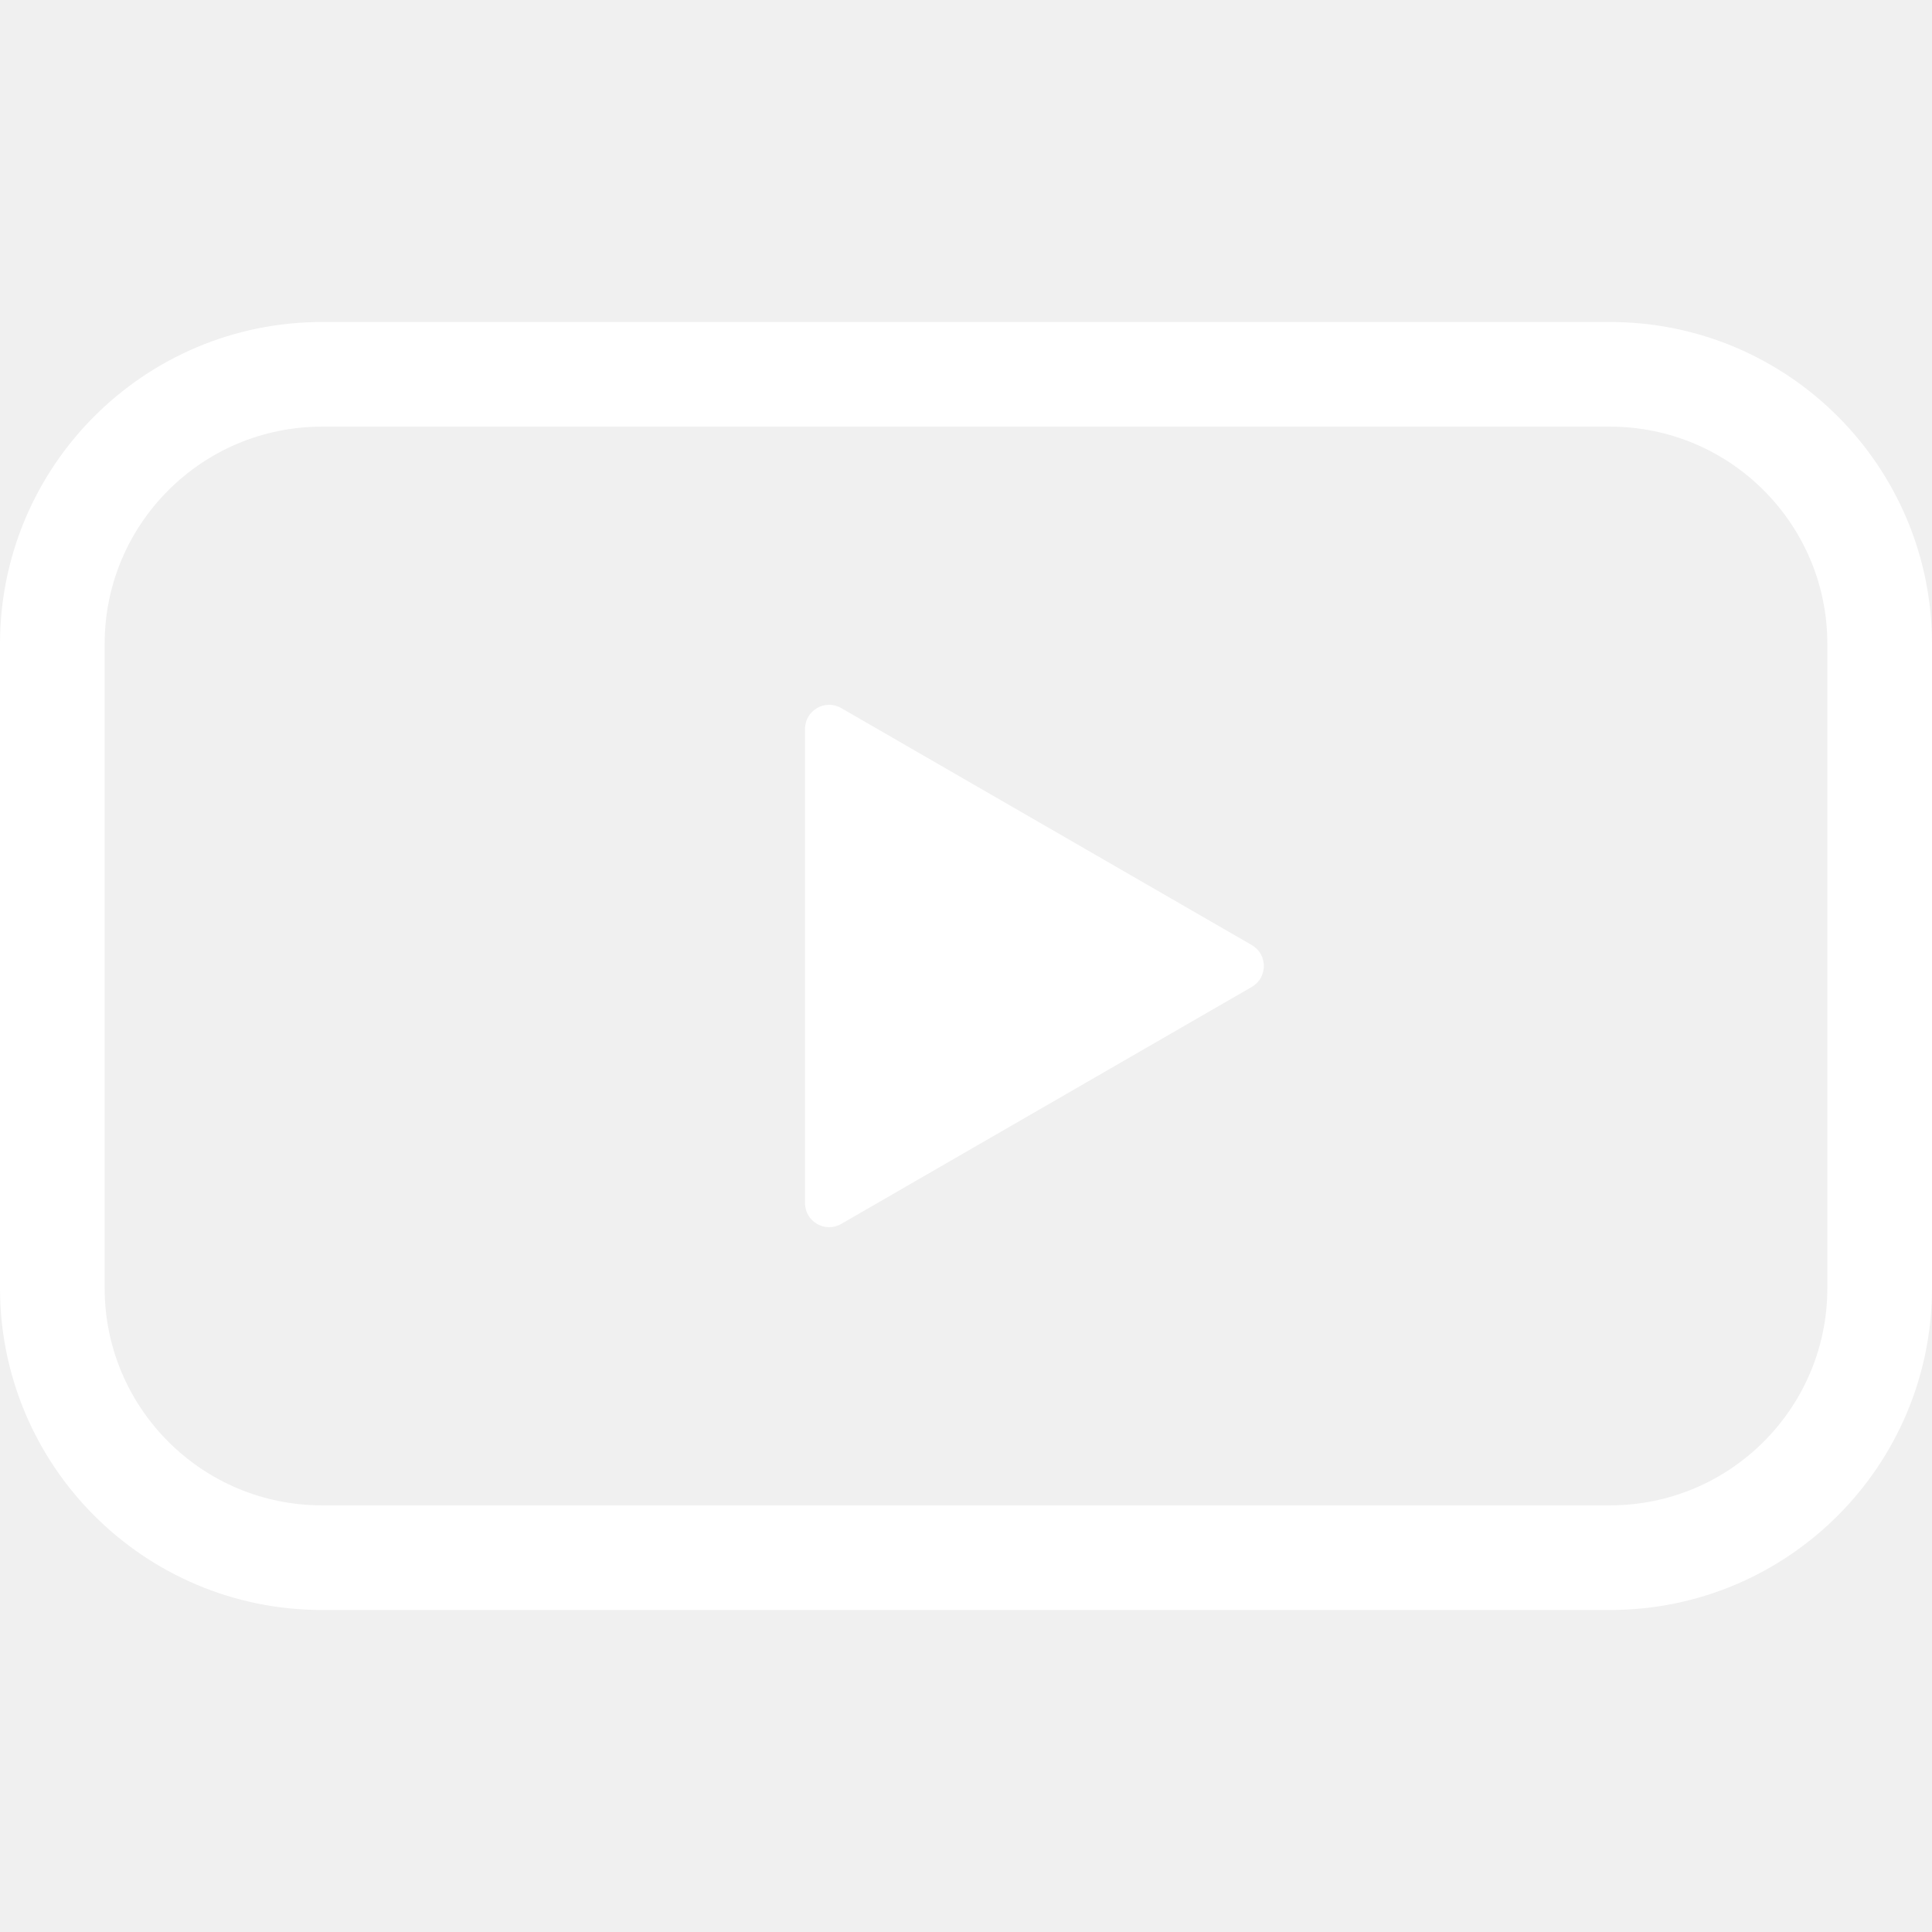
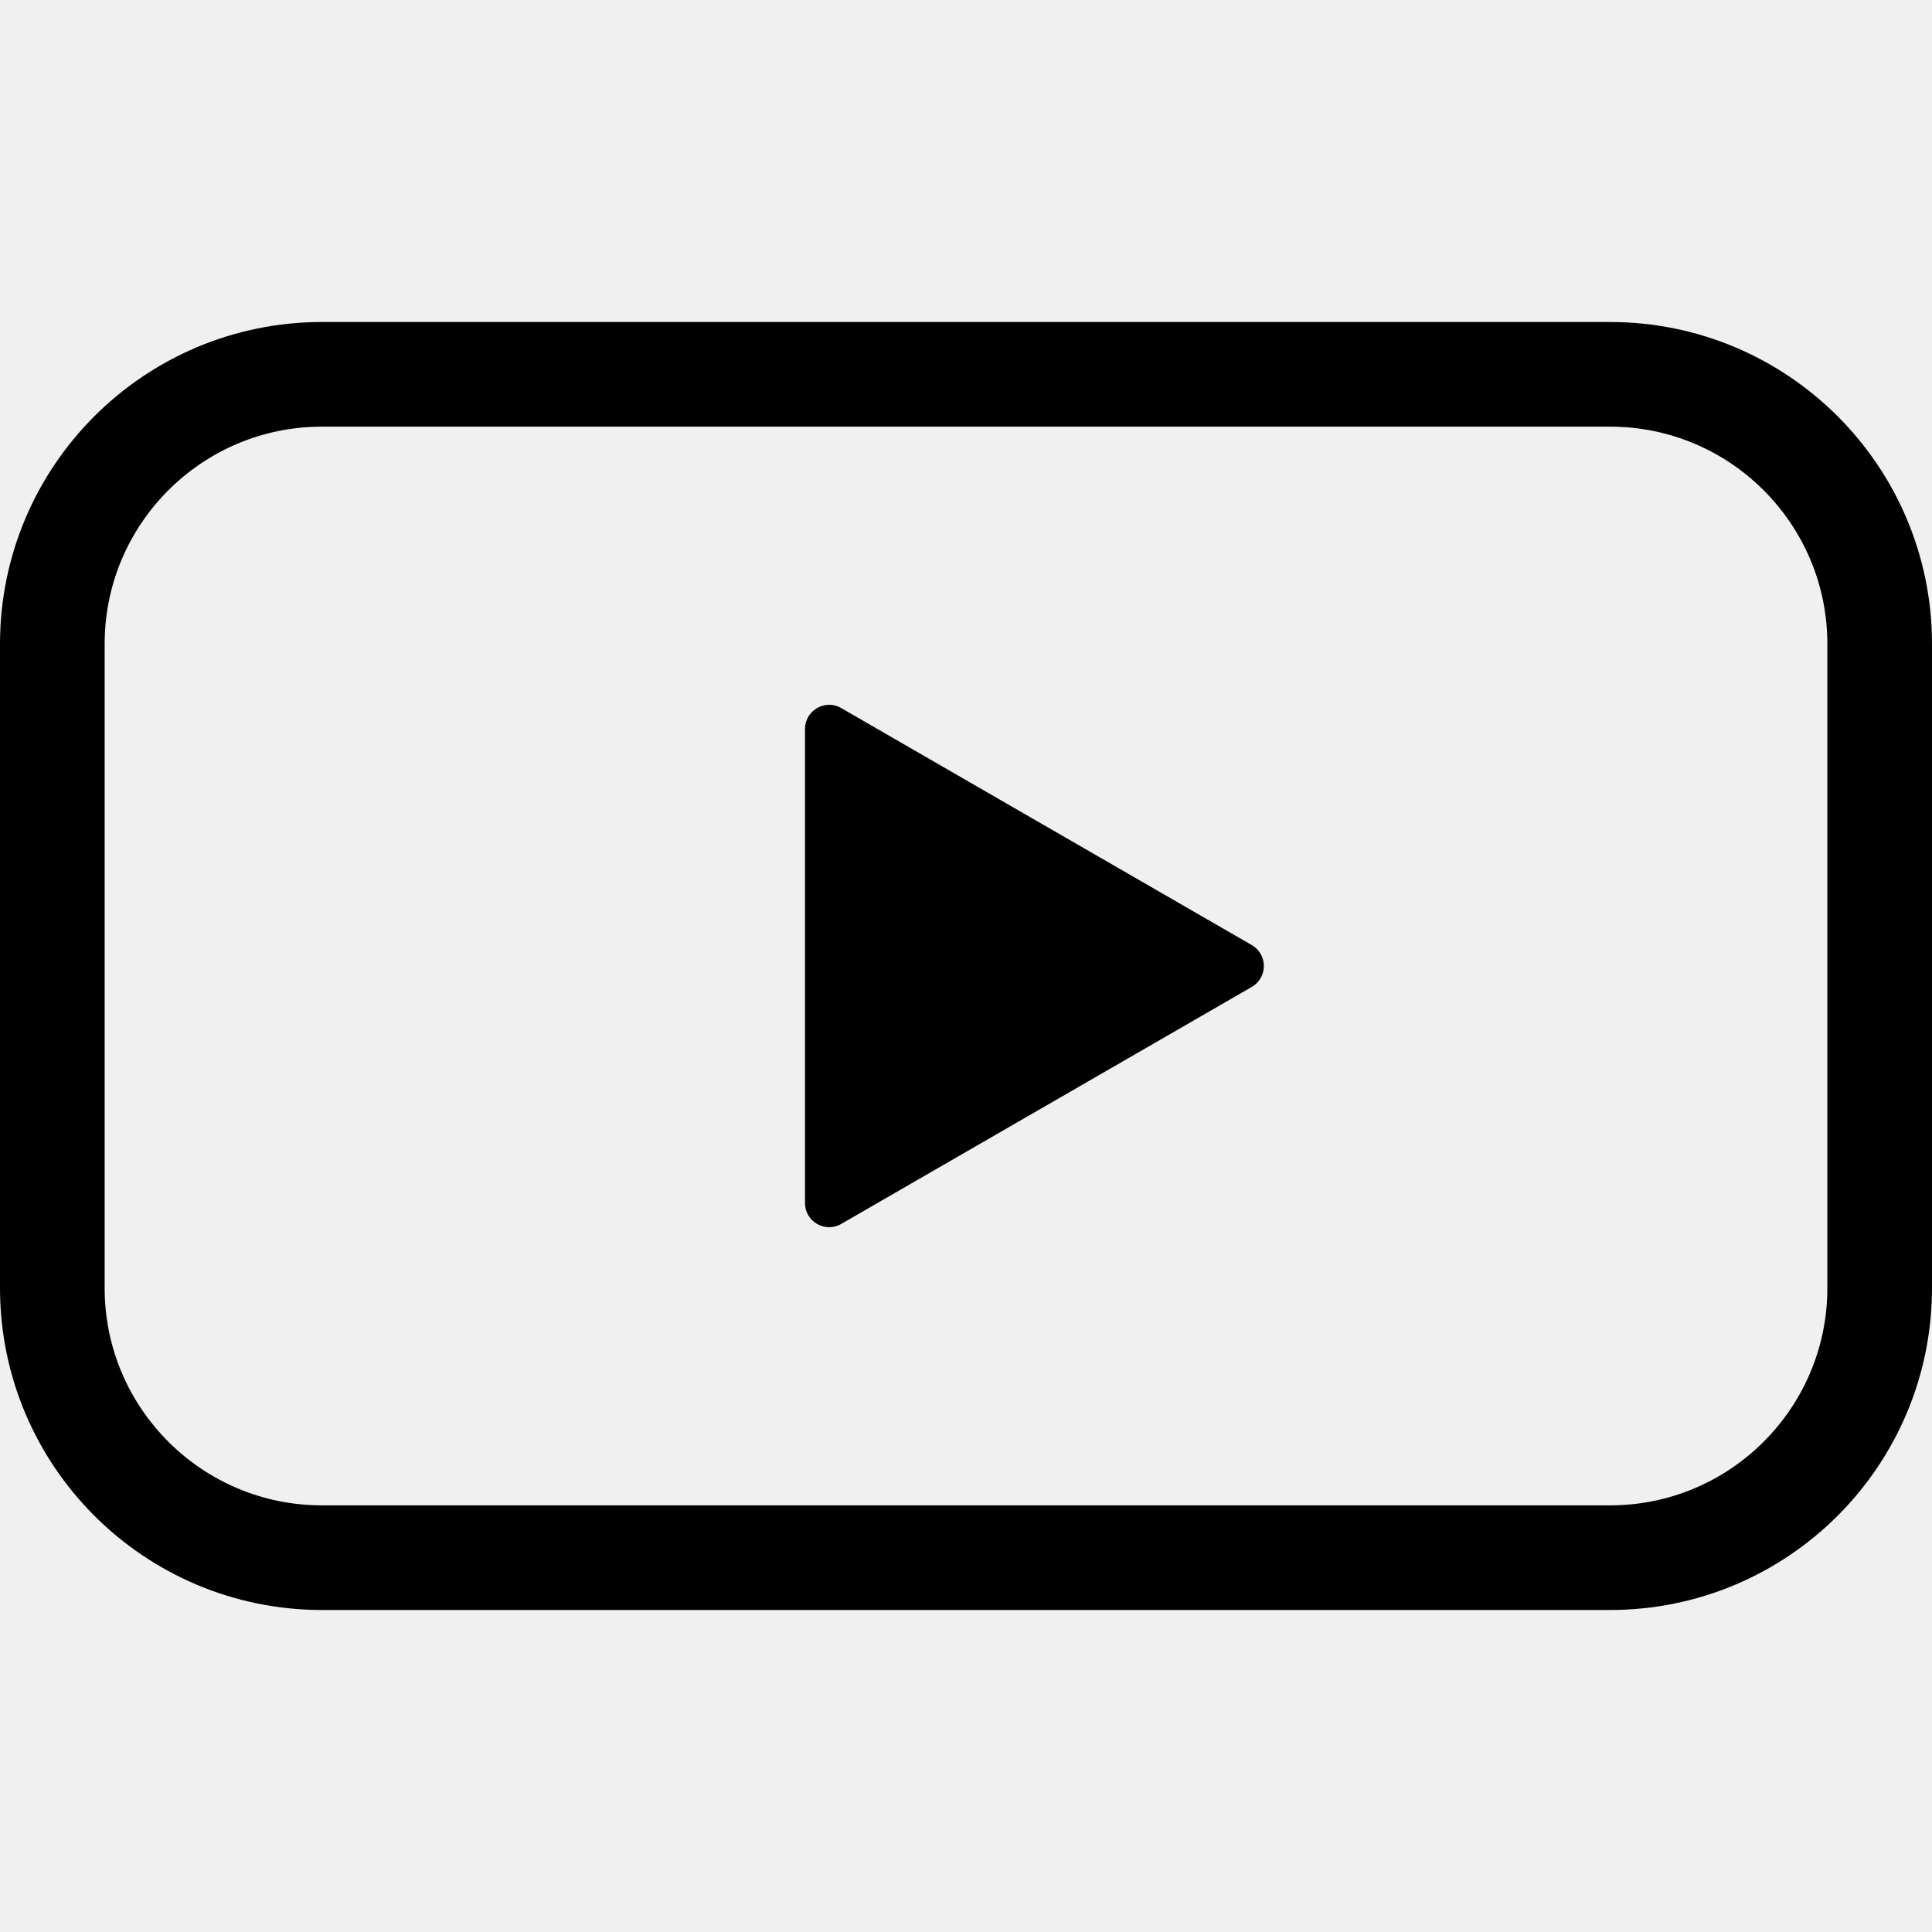
<svg xmlns="http://www.w3.org/2000/svg" width="24" height="24" viewBox="0 0 24 24" fill="none">
-   <rect x="0.65" y="4.65" width="22.7" height="14.7" rx="3.35" stroke="white" stroke-width="1.3" />
-   <path d="M15.55 11.74C15.75 11.856 15.75 12.144 15.55 12.26L10.45 15.204C10.25 15.32 10 15.175 10 14.944V9.056C10 8.825 10.25 8.68 10.45 8.796L15.55 11.74Z" fill="white" />
+   <rect x="0.65" y="4.65" width="22.7" height="14.7" rx="3.35" stroke="currentColor" stroke-width="1.3" />
+   <path d="M15.55 11.74C15.75 11.856 15.75 12.144 15.55 12.26L10.45 15.204C10.25 15.32 10 15.175 10 14.944V9.056C10 8.825 10.25 8.68 10.45 8.796L15.55 11.74Z" fill="currentColor" />
</svg>
